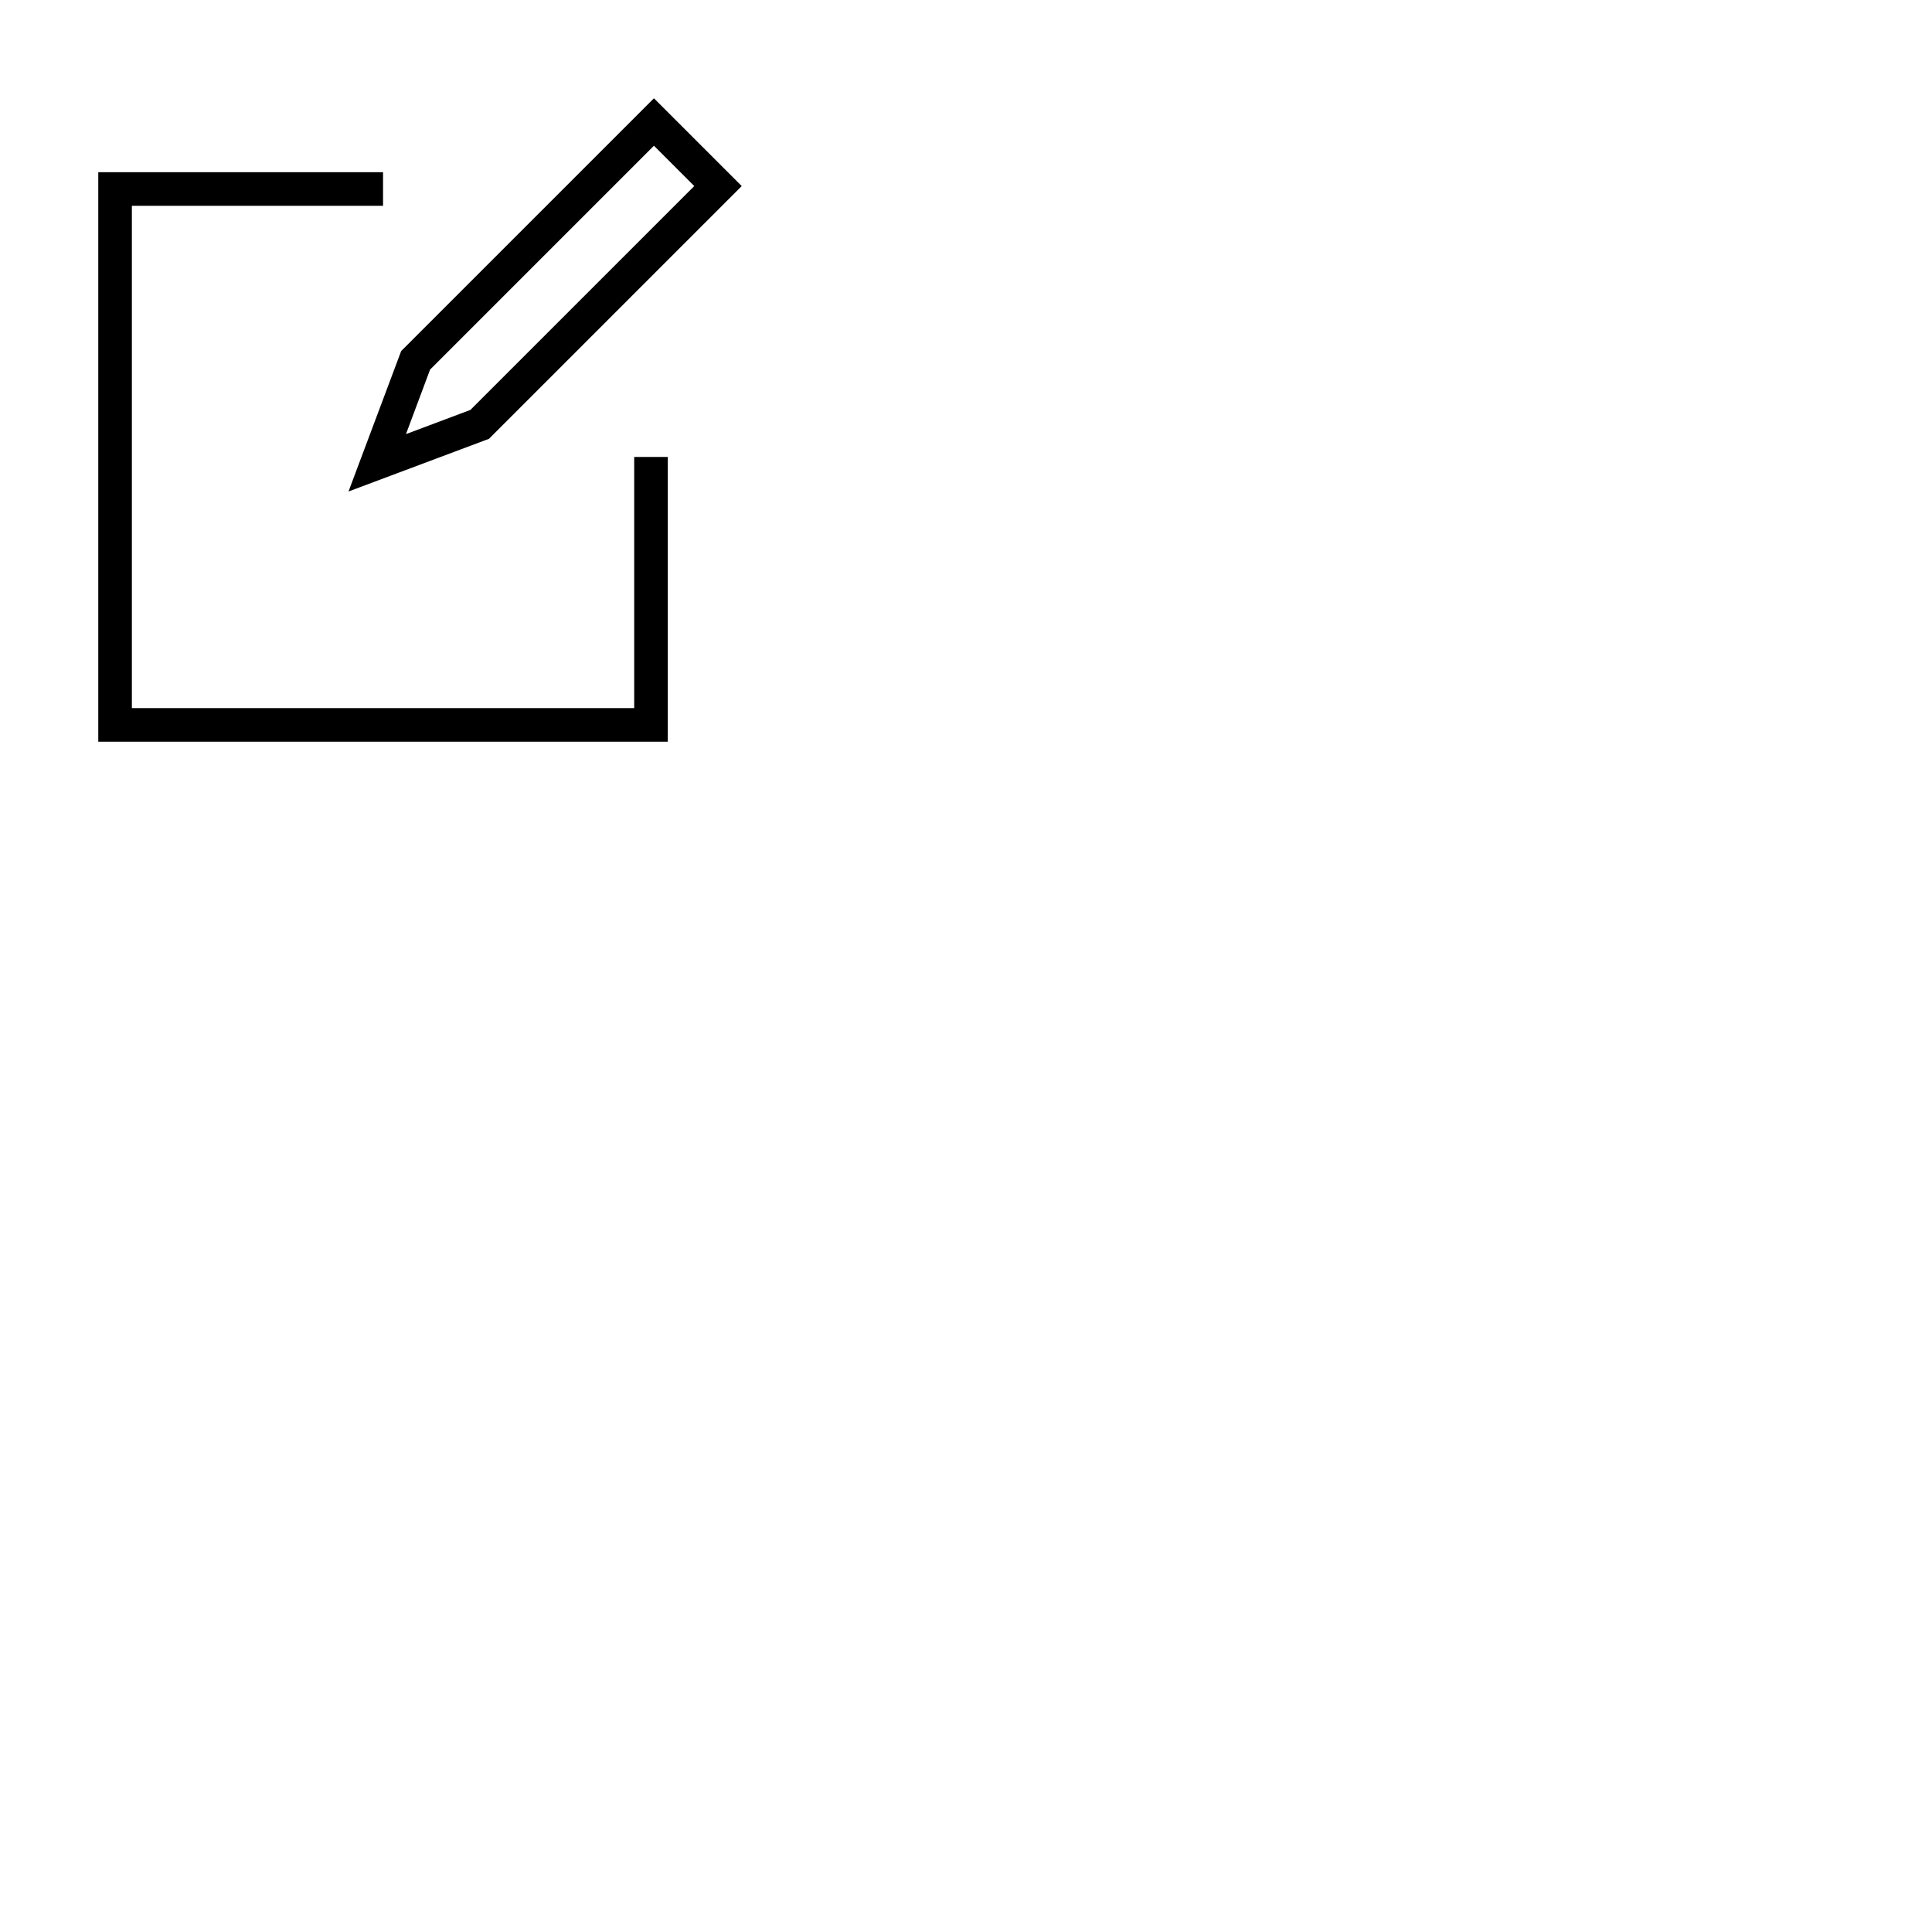
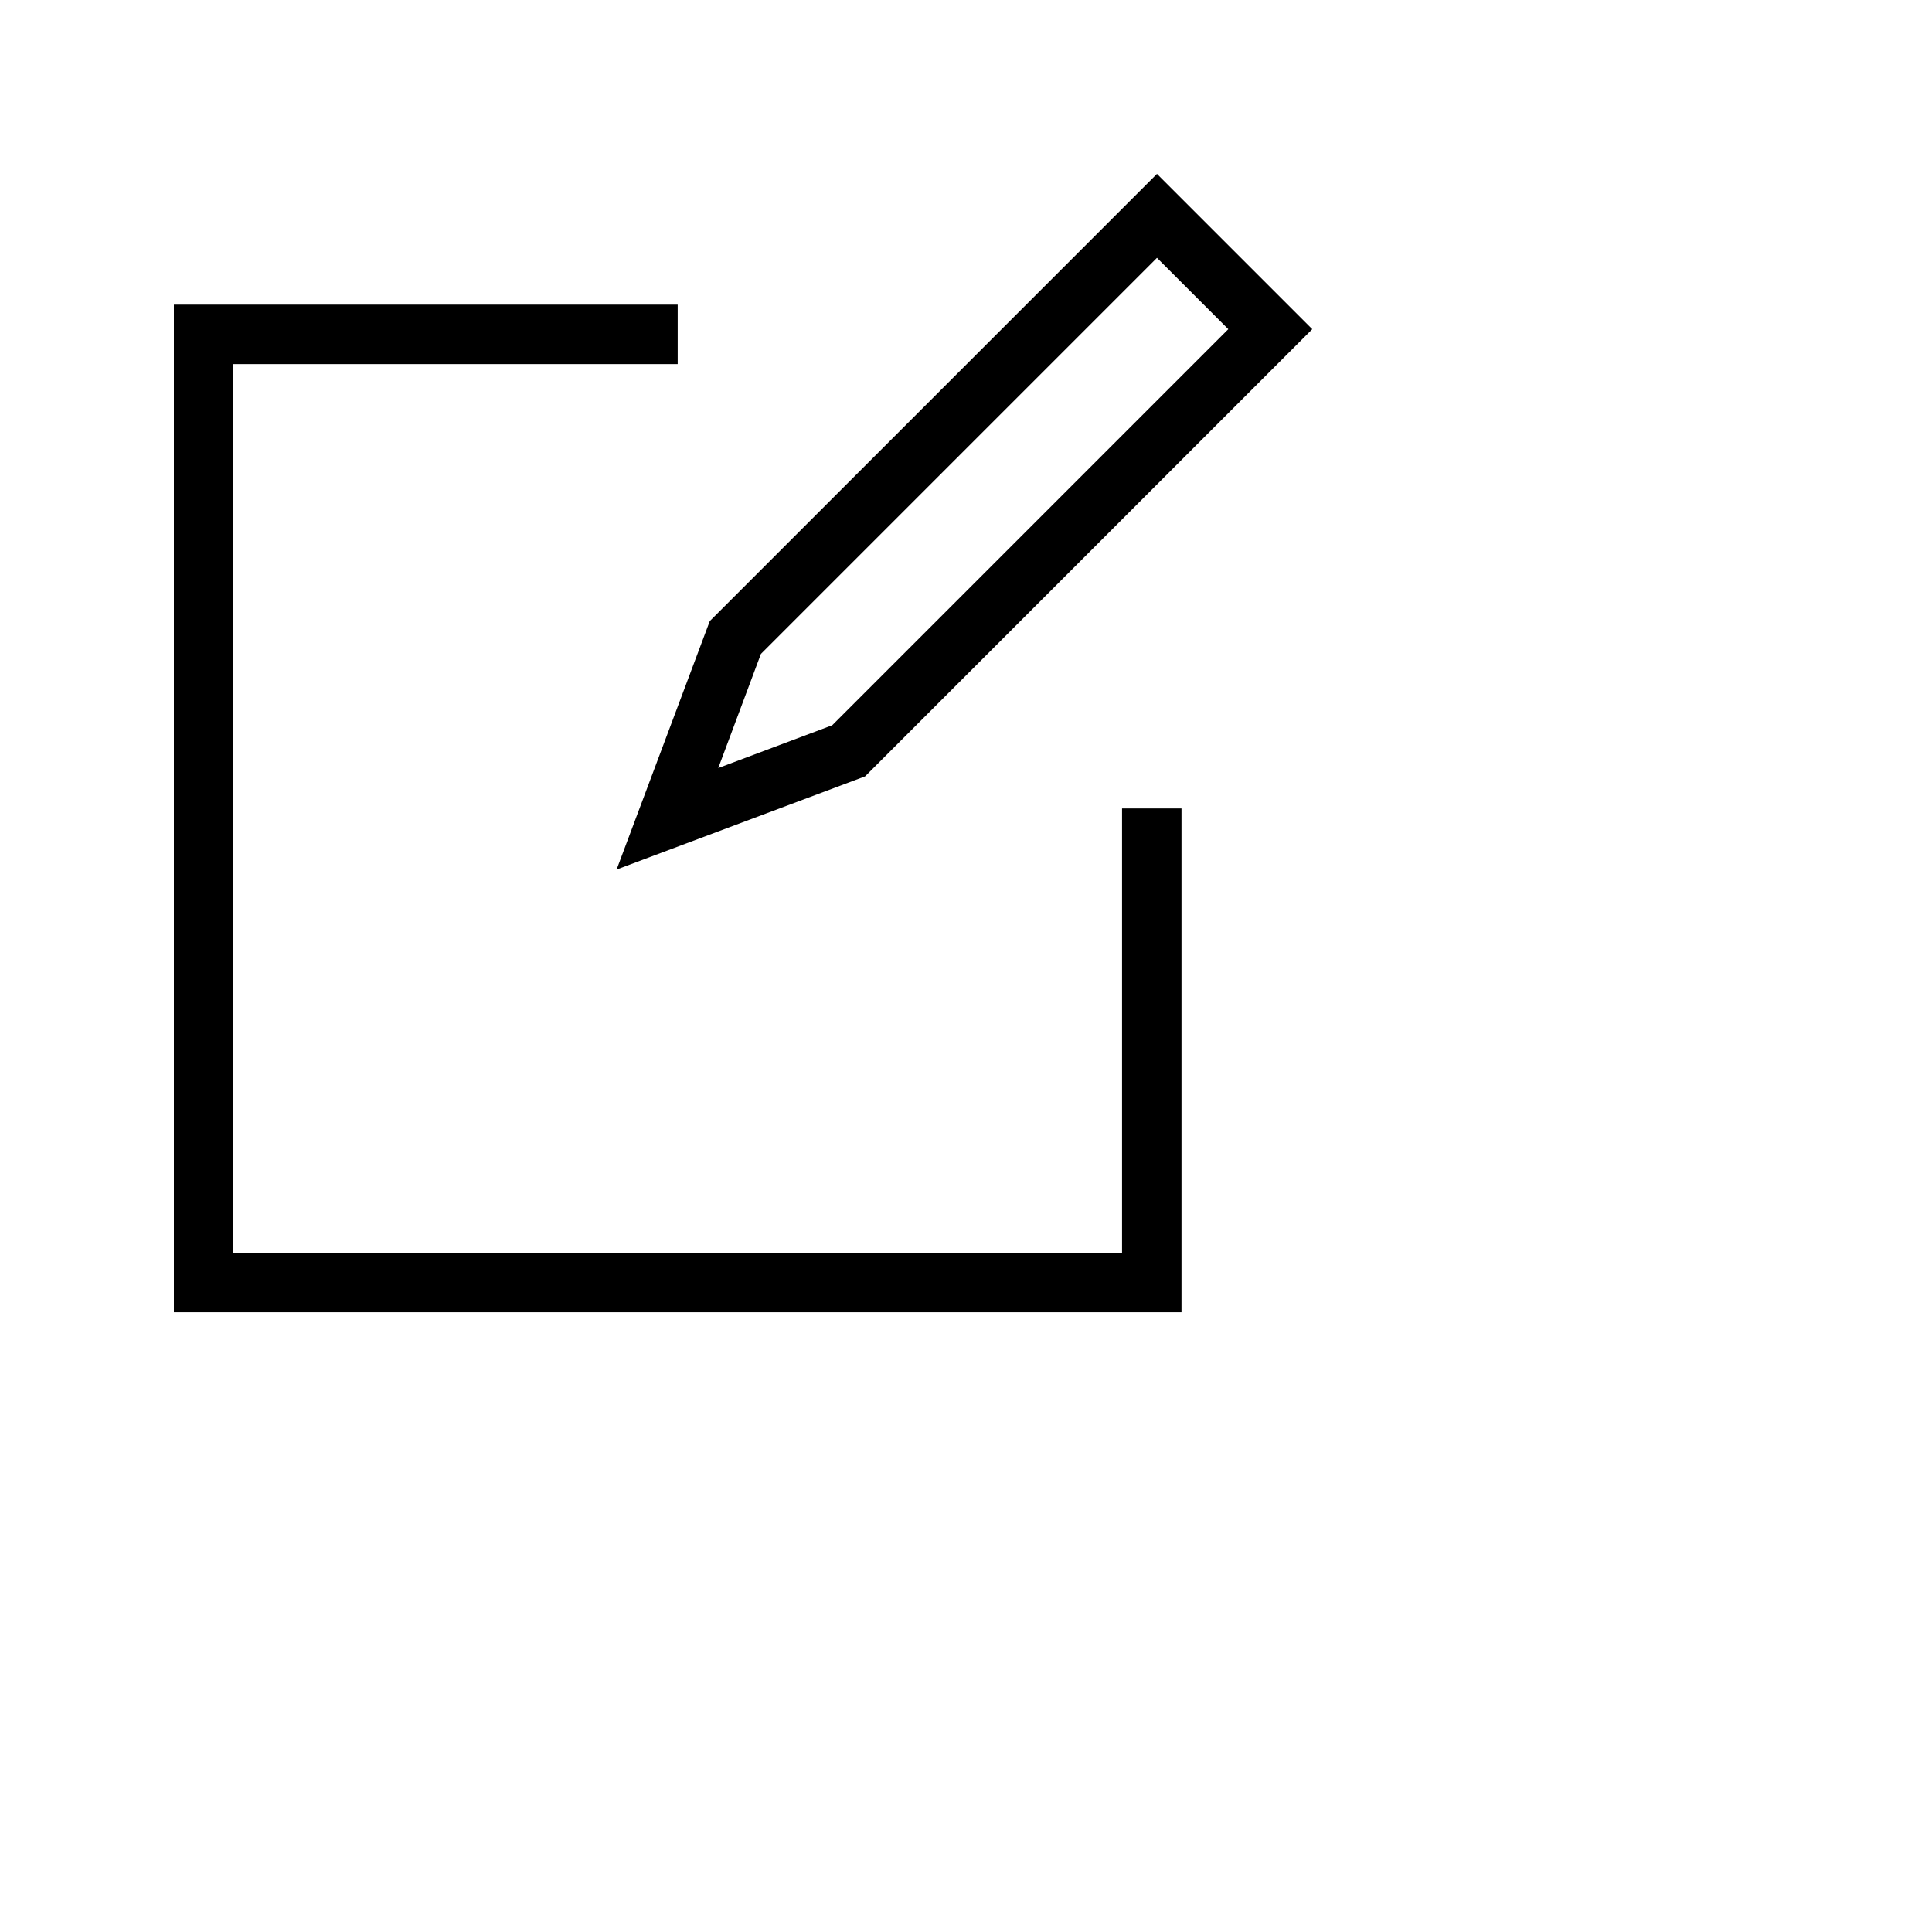
- <svg xmlns="http://www.w3.org/2000/svg" viewBox="0 0 230 230" x="0px" y="0px" width="50" height="50">
+ <svg xmlns="http://www.w3.org/2000/svg" viewBox="0 0 130 130" x="0px" y="0px" width="20" height="20">
  <path d="M77.85,11.7,47.76,41.79,41.49,58.51l16.72-6.27L88.3,22.15ZM56,48.8l-7.67,2.88L51.2,44,77.85,17.35l4.8,4.8Z" />
  <polygon points="79.5 54.4 75.5 54.4 75.5 84.3 15.7 84.3 15.7 24.5 45.6 24.5 45.6 20.5 11.7 20.5 11.7 88.3 79.5 88.3 79.5 54.4" />
</svg>
